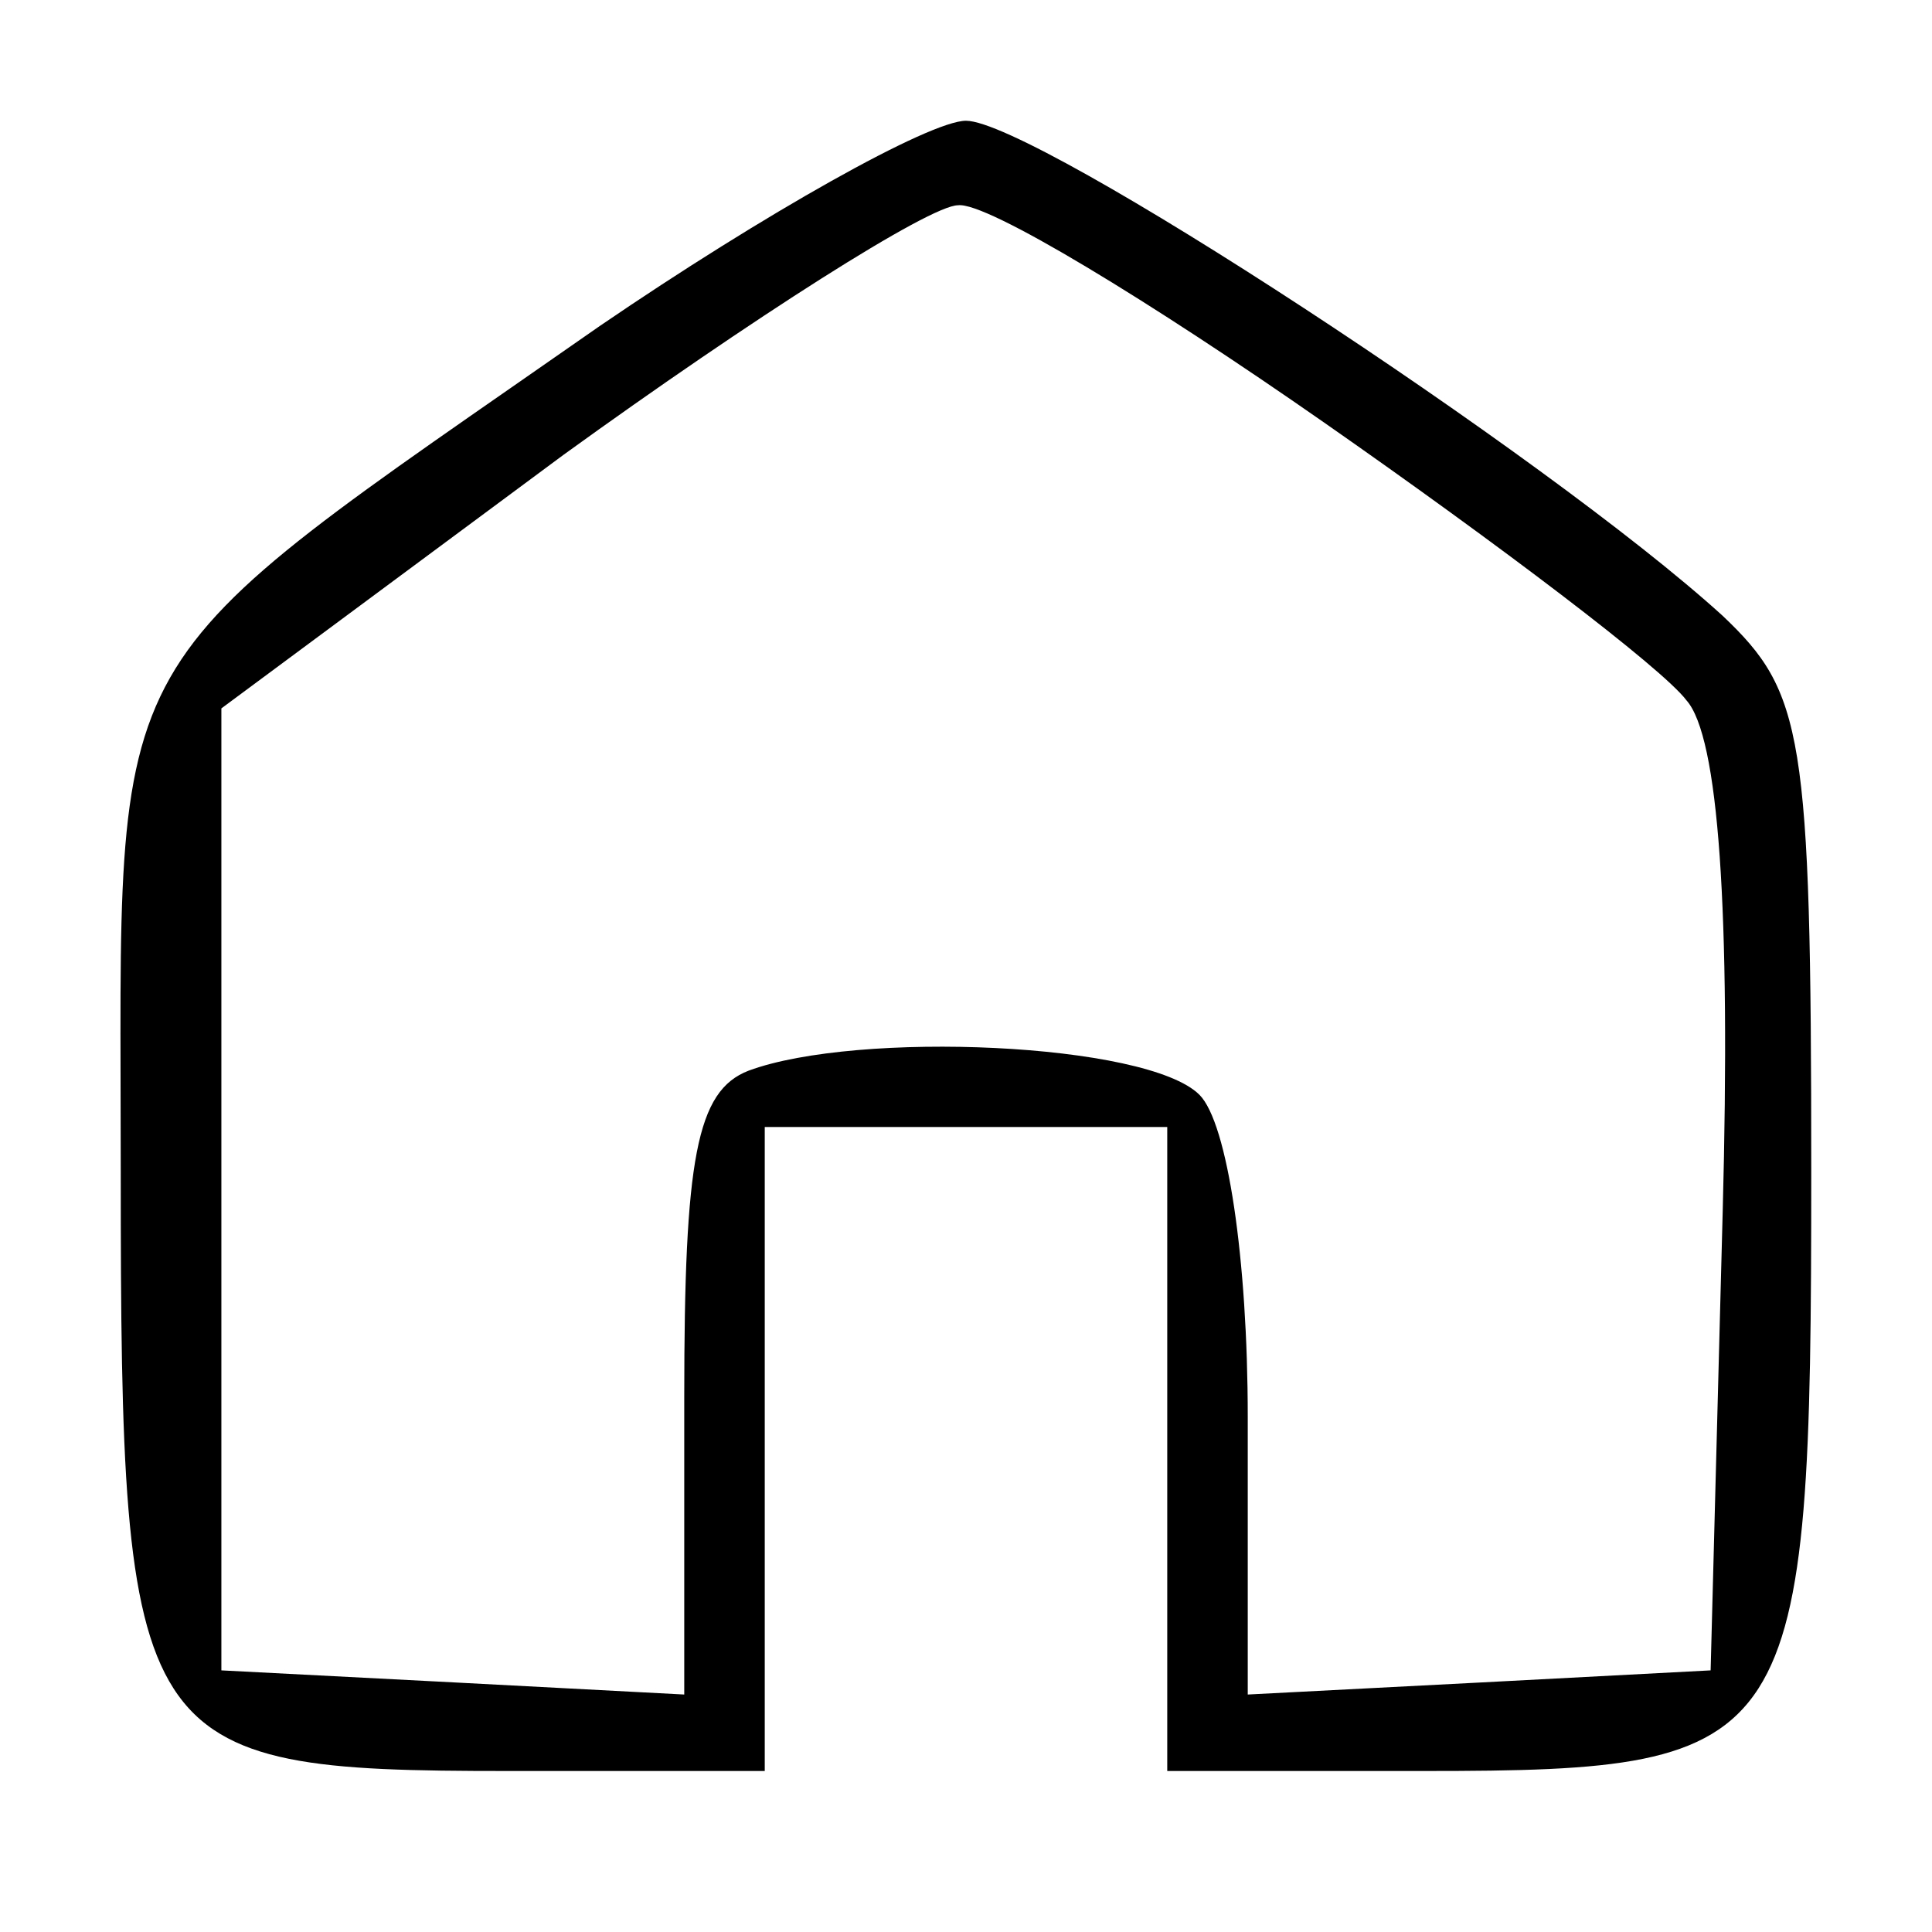
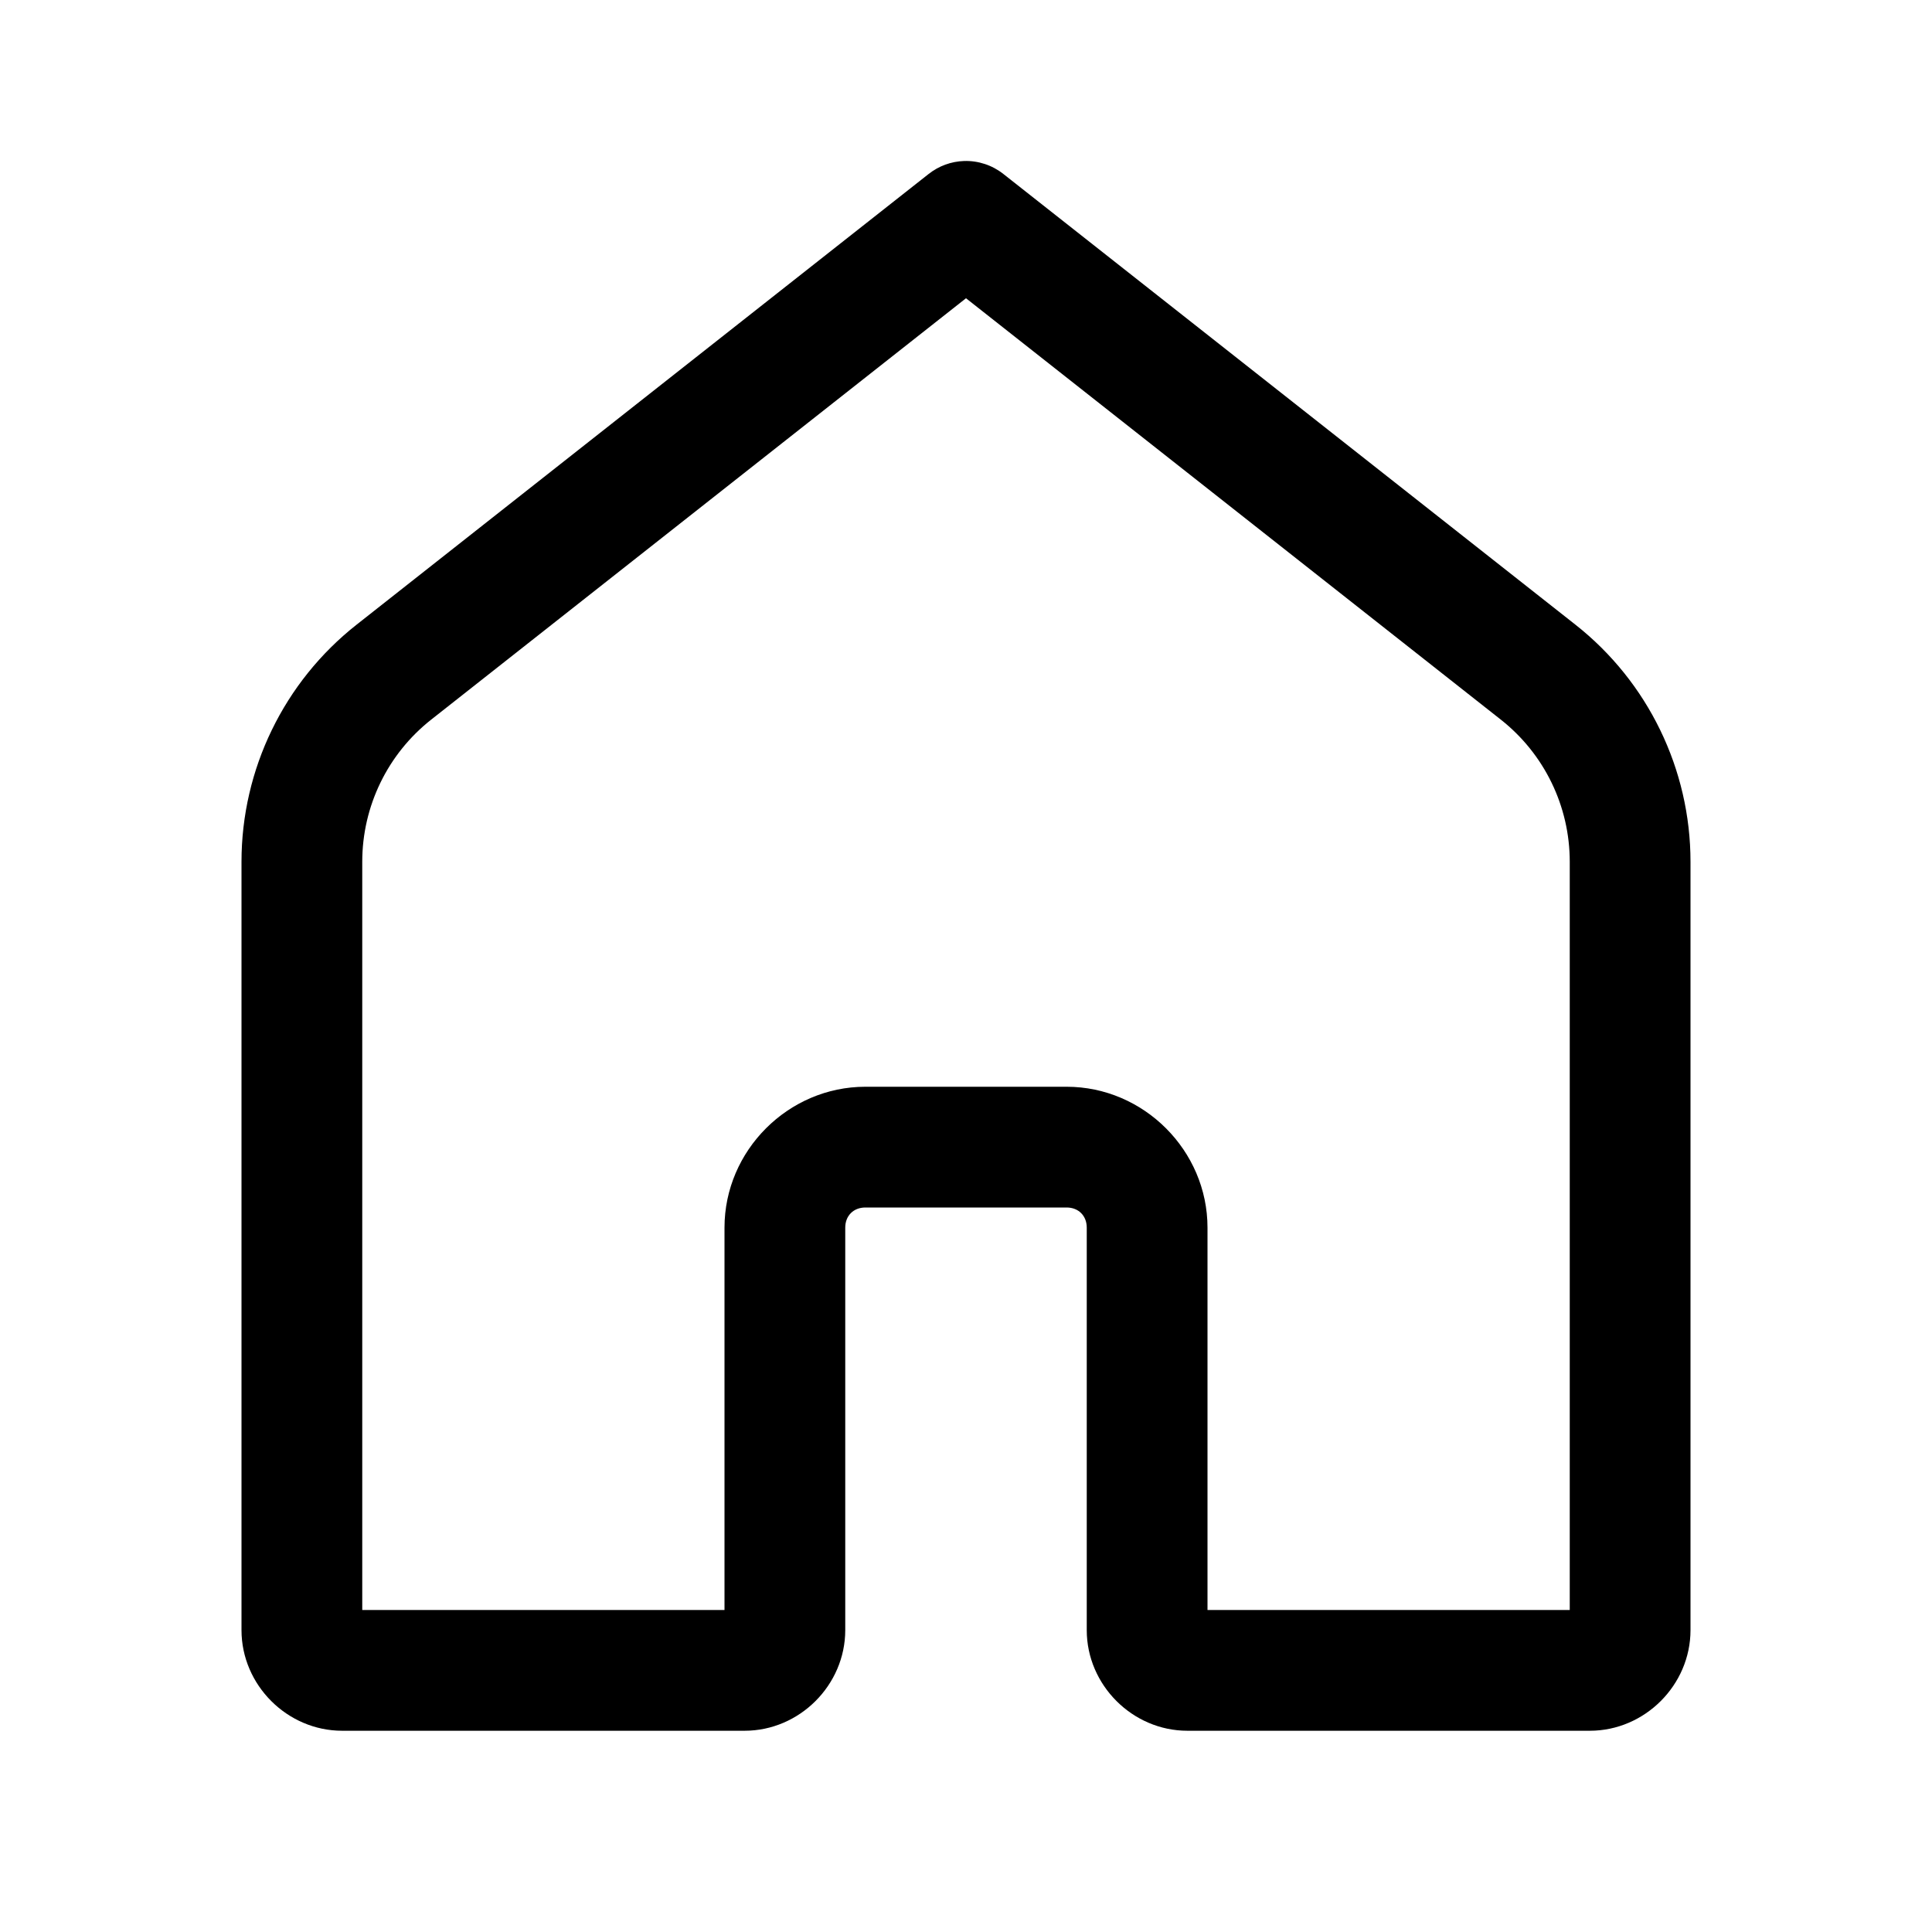
- <svg xmlns="http://www.w3.org/2000/svg" version="1.0" width="48pt" height="48pt" viewBox="0 0 48 48" preserveAspectRatio="xMidYMid meet">
-   <g transform="translate(0,48) scale(0.1,-0.1)" fill="#000000" stroke="none">
-     <path d="M149 399 c-126 -88 -119 -75 -119 -210 0 -144 3 -149 96 -149 l64 0 0 80 0 80 50 0 50 0 0 -80 0 -80 64 0 c93 0 96 5 96 149 0 109 -2 119 -22 138 -44 40 -171 123 -188 123 -9 0 -50 -23 -91 -51z m180 -24 c43 -30 84 -61 90 -69 8 -9 11 -52 9 -127 l-3 -114 -57 -3 -58 -3 0 69 c0 39 -5 73 -12 80 -13 13 -85 16 -112 6 -13 -5 -16 -22 -16 -81 l0 -74 -57 3 -58 3 0 120 0 119 85 63 c47 34 91 62 98 62 7 1 48 -24 91 -54z" />
-   </g>
+ <svg xmlns="http://www.w3.org/2000/svg" viewBox="0 0 48 48" width="24px" height="24px" stroke-width="1.5">
+   <path d="M 23.951 4 A 1.5 1.5 0 0 0 23.072 4.322 L 8.859 15.52 C 7.055 16.941 6 19.114 6 21.41 L 6 40.5 C 6 41.864 7.136 43 8.5 43 L 18.5 43 C 19.864 43 21 41.864 21 40.5 L 21 30.5 C 21 30.205 21.205 30 21.5 30 L 26.5 30 C 26.795 30 27 30.205 27 30.5 L 27 40.5 C 27 41.864 28.136 43 29.5 43 L 39.5 43 C 40.864 43 42 41.864 42 40.5 L 42 21.41 C 42 19.114 40.945 16.941 39.141 15.52 L 24.928 4.322 A 1.5 1.5 0 0 0 23.951 4 z M 24 7.41 L 37.285 17.877 C 38.369 18.731 39 20.031 39 21.41 L 39 40 L 30 40 L 30 30.5 C 30 28.585 28.415 27 26.5 27 L 21.5 27 C 19.585 27 18 28.585 18 30.5 L 18 40 L 9 40 L 9 21.41 C 9 20.031 9.631 18.731 10.715 17.877 L 24 7.41 z" />
</svg>
